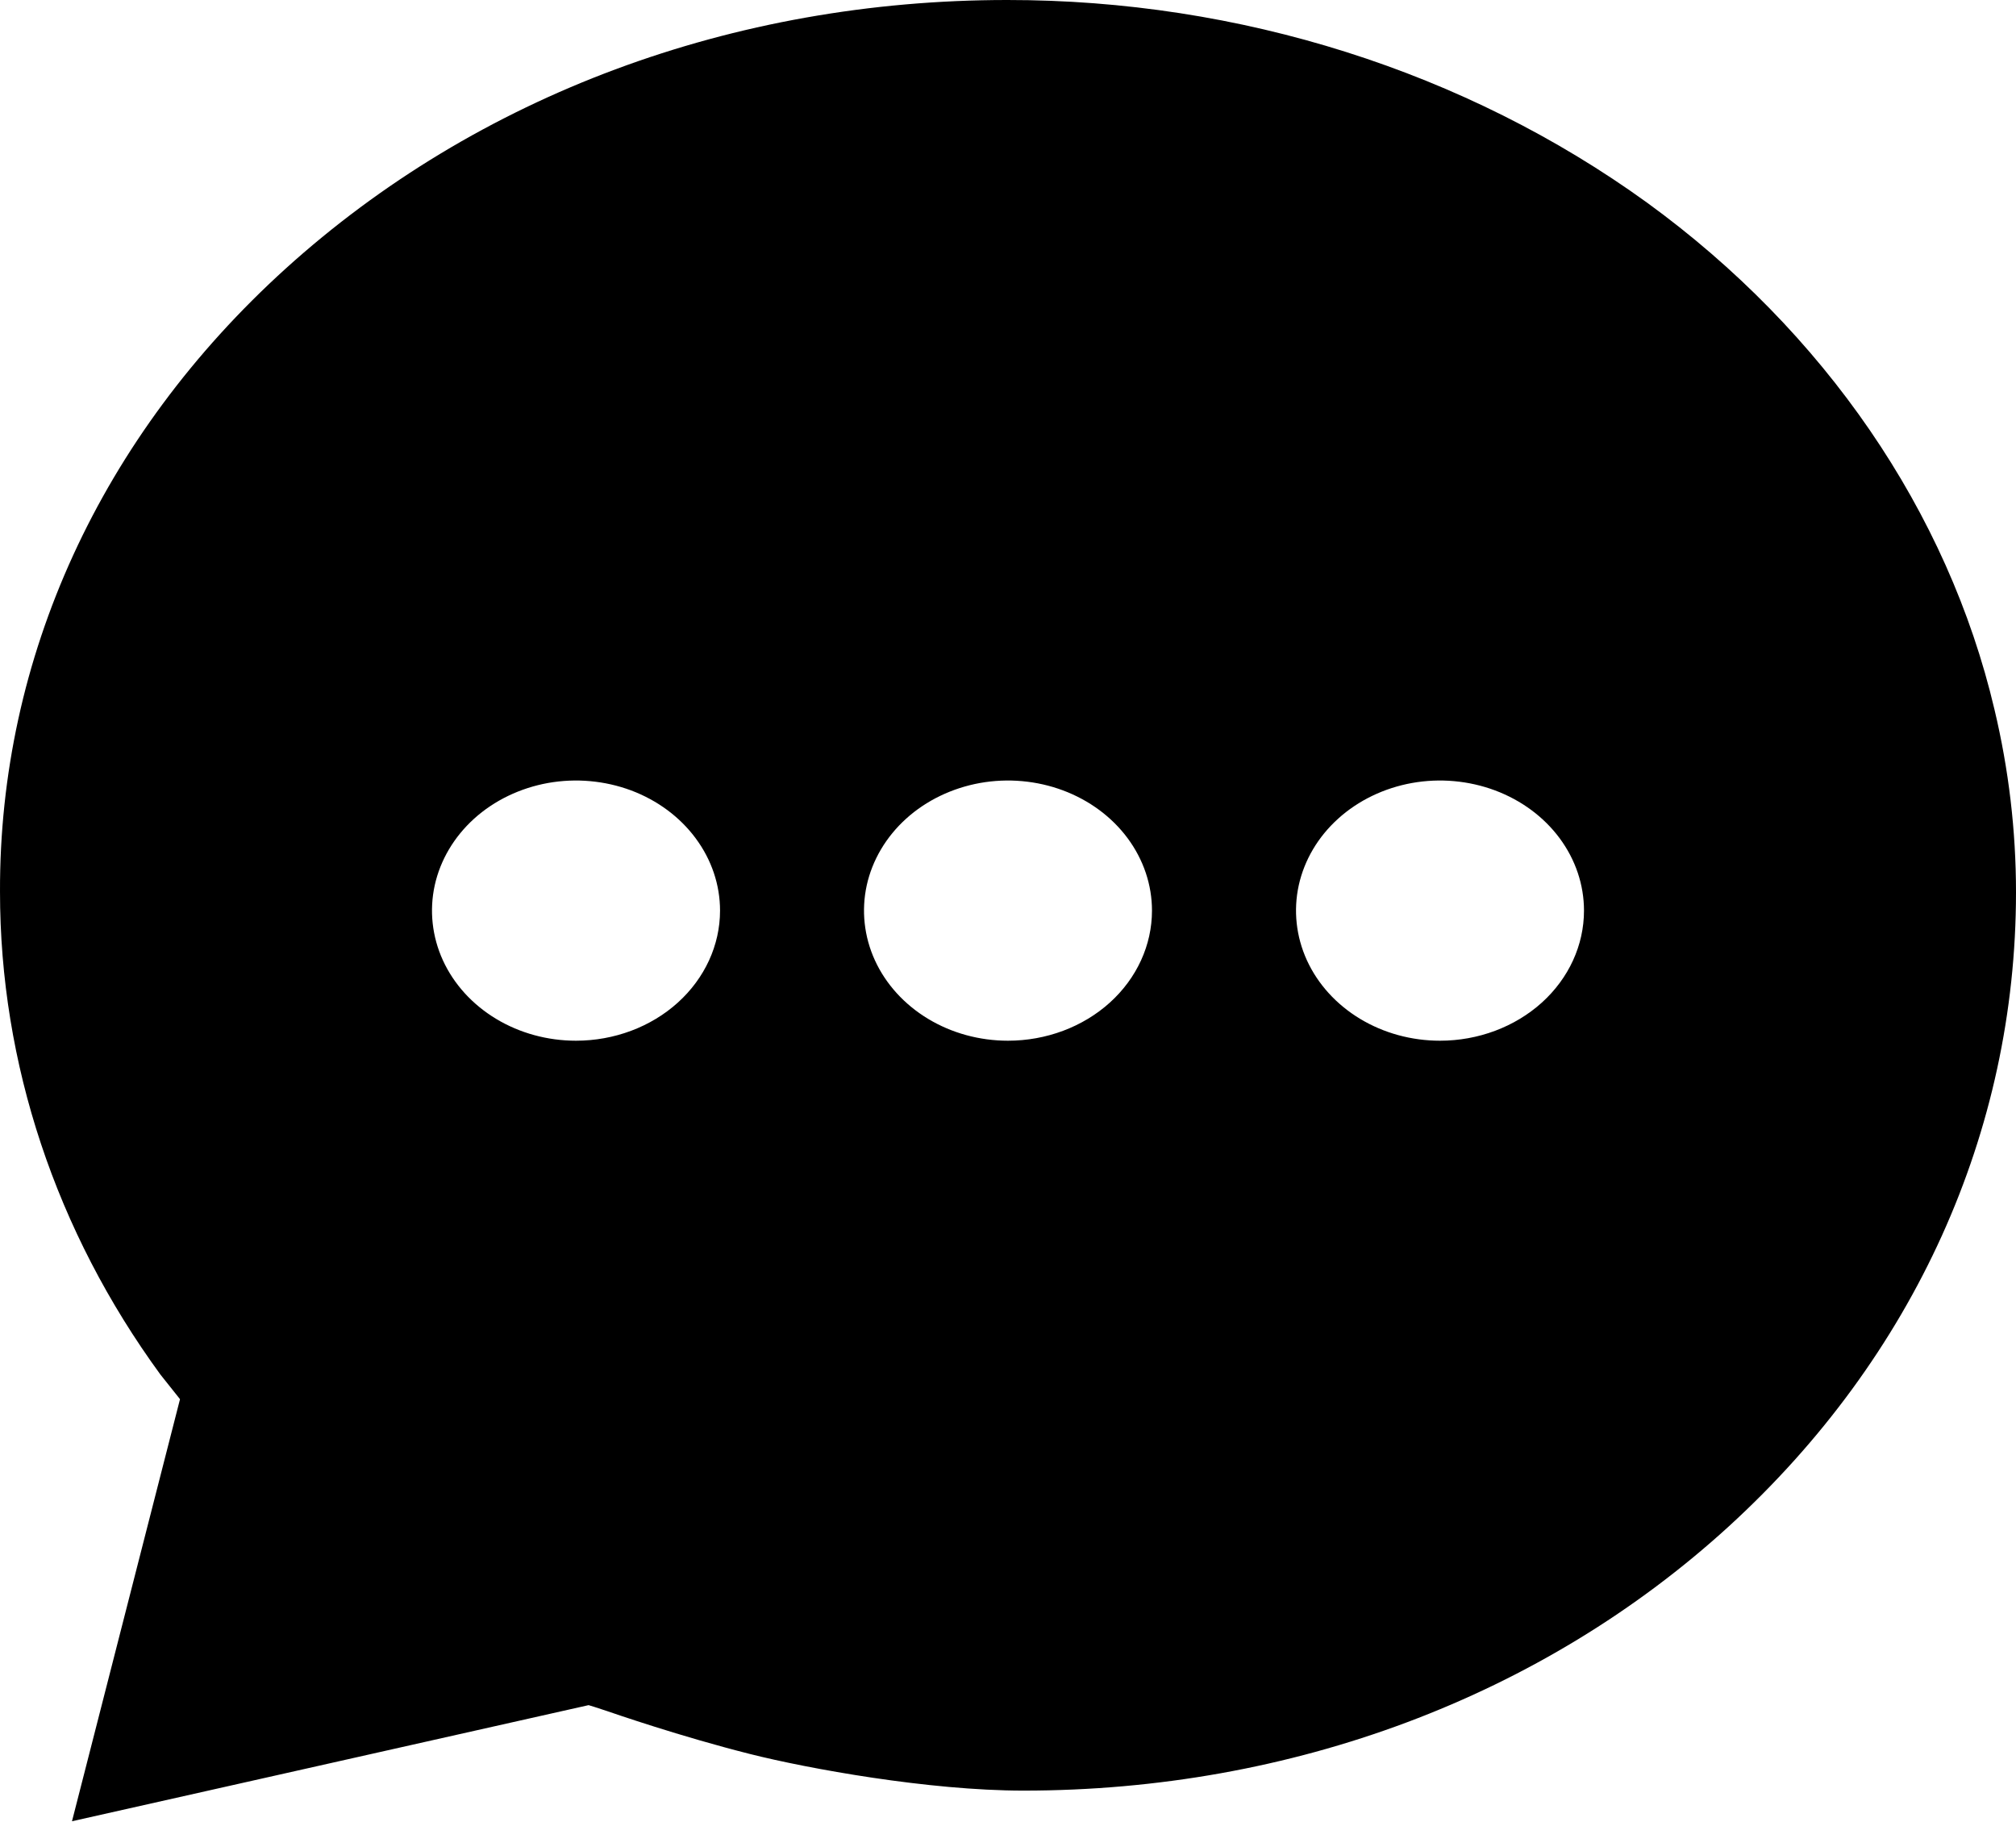
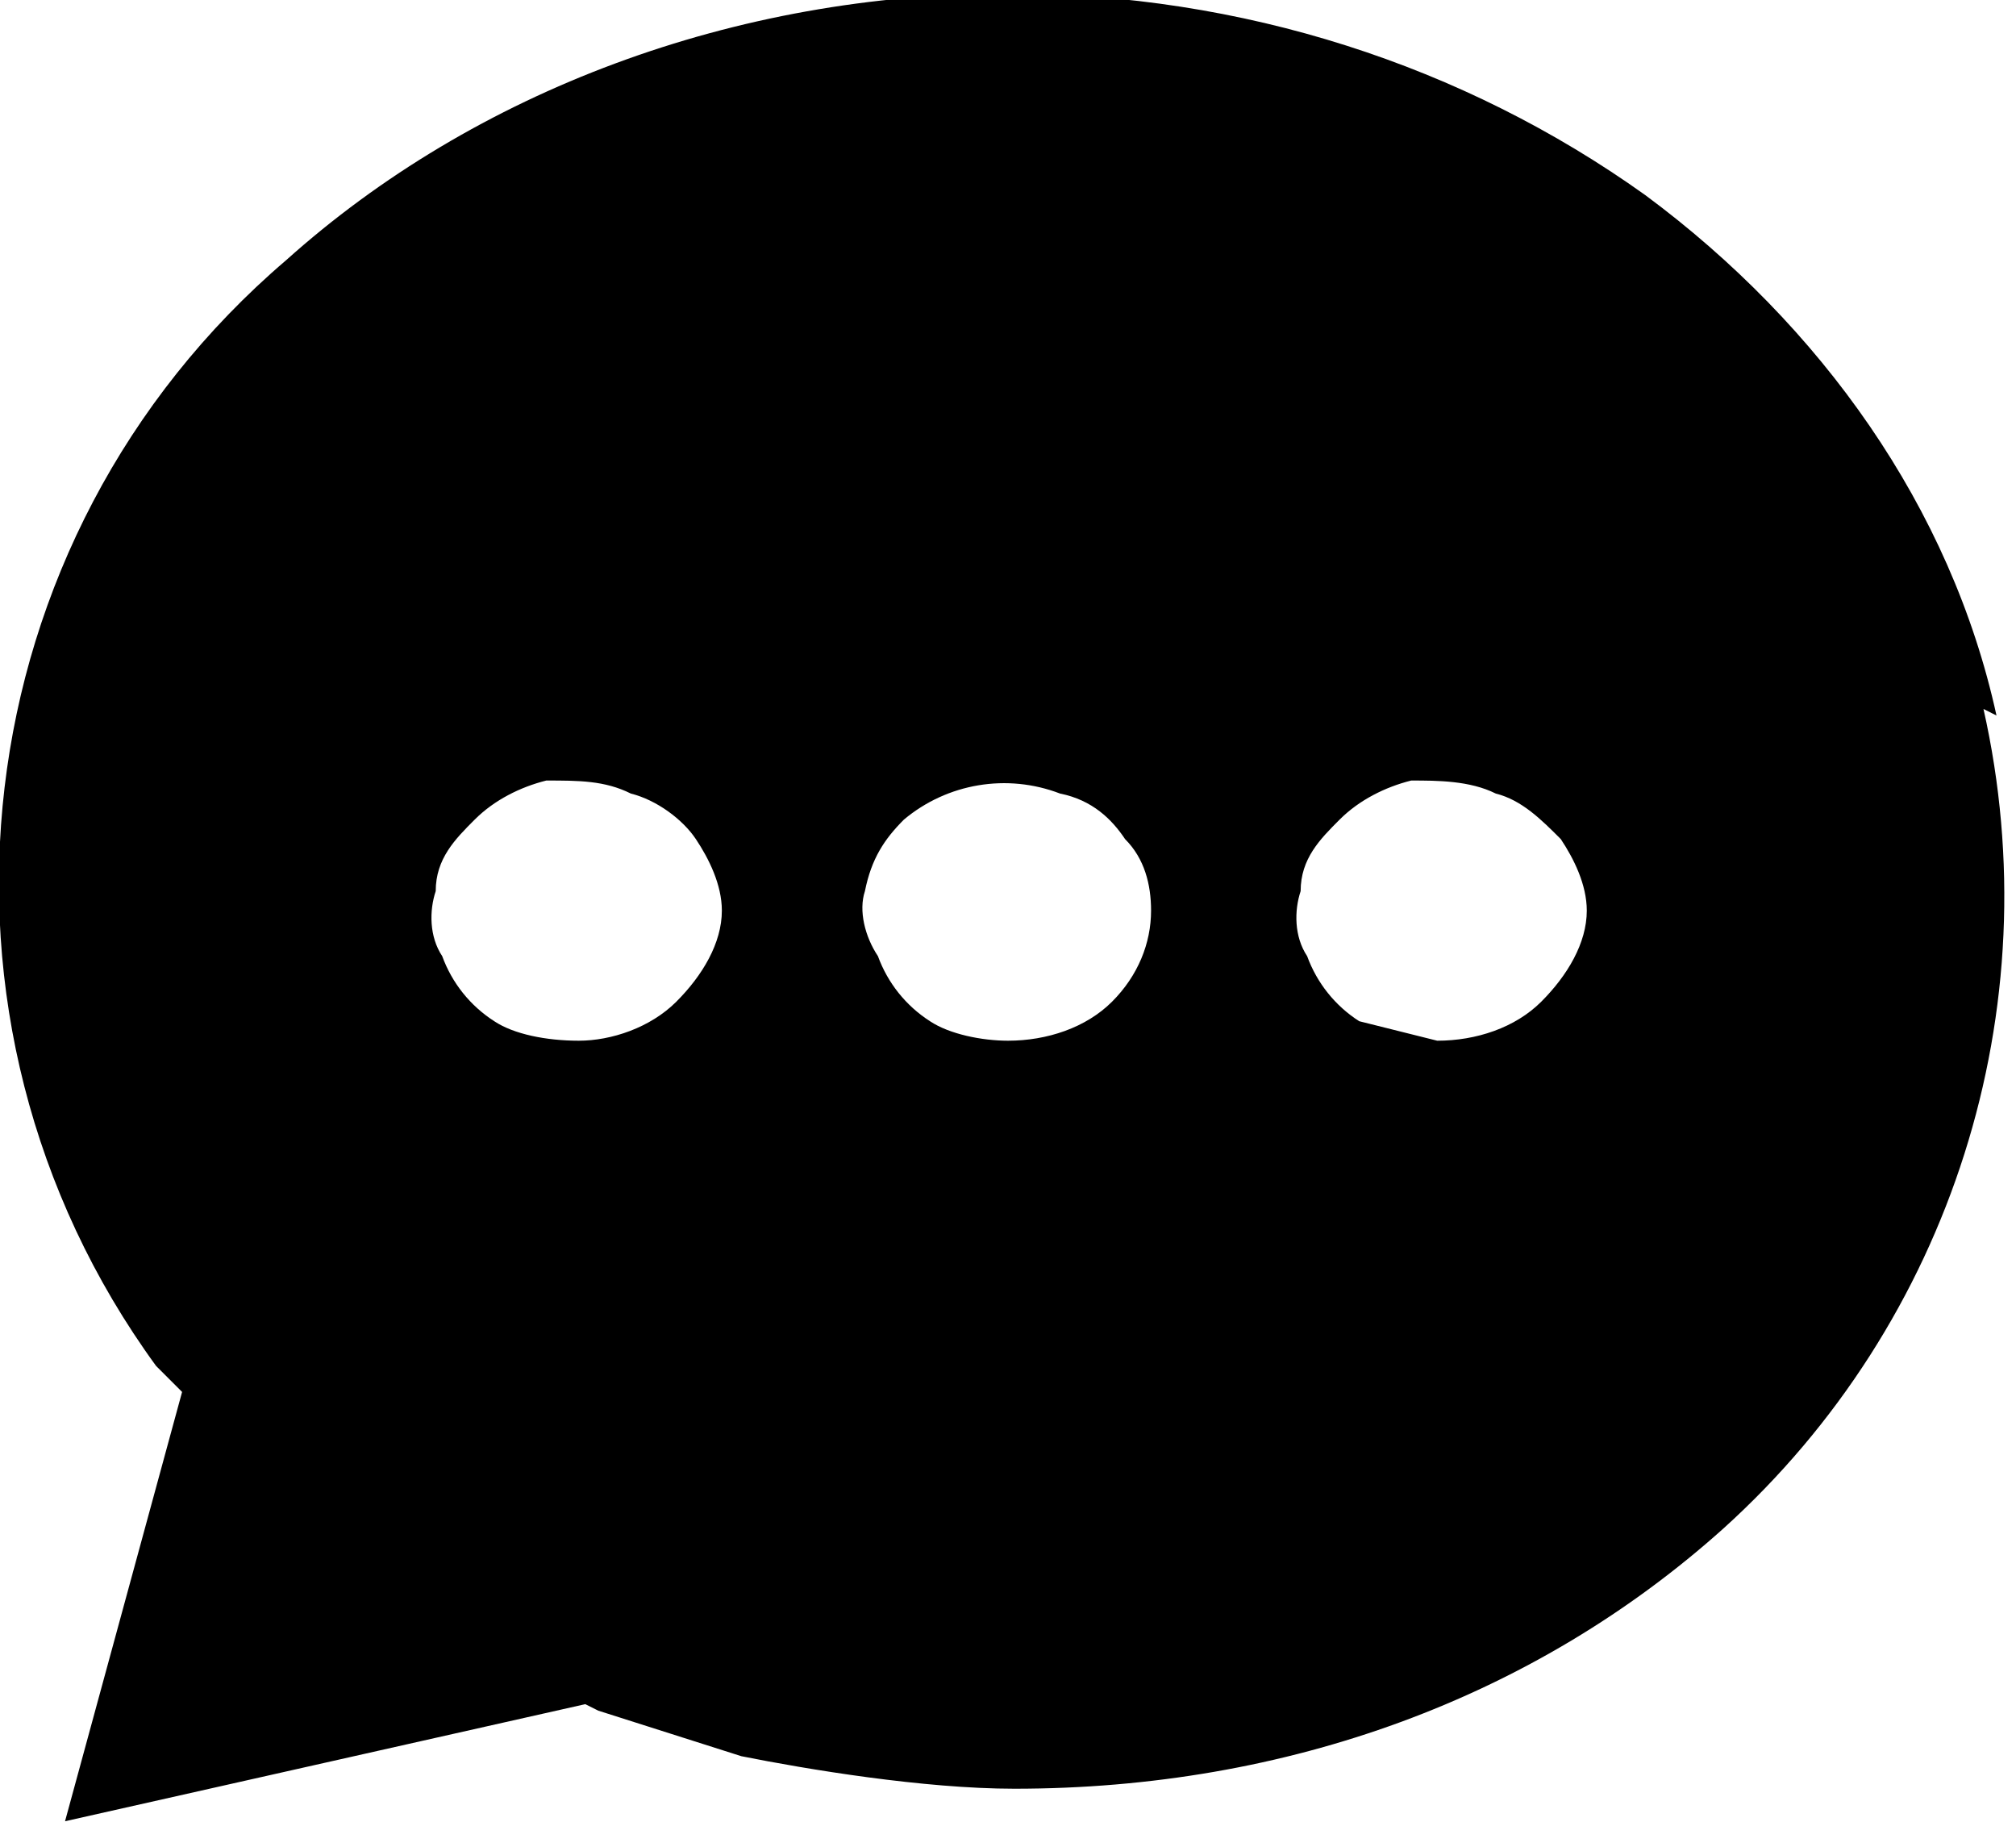
- <svg xmlns="http://www.w3.org/2000/svg" width="31" height="28" viewBox="0 0 31 28" fill="none">
-   <path id="Vector" d="M30.669 10.908C29.954 7.867 28.056 5.099 25.326 3.115C22.534 1.097 19.064 -0.002 15.488 1.7361e-06C11.272 1.7361e-06 7.335 1.467 4.391 4.131C1.547 6.708 -0.012 10.111 7.40587e-05 13.711C0 16.35 0.858 18.93 2.467 21.133L2.768 21.511L1.107 28L9.051 26.215C9.051 26.215 9.21 26.263 9.328 26.304C9.445 26.344 10.458 26.695 11.532 26.966C12.424 27.191 14.281 27.529 15.737 27.529C19.864 27.529 23.718 26.085 26.589 23.462C29.433 20.861 31 17.401 31 13.718C31 12.773 30.889 11.831 30.669 10.908ZM8.857 16C8.419 16 7.991 15.883 7.627 15.663C7.263 15.443 6.979 15.131 6.811 14.765C6.644 14.4 6.6 13.998 6.685 13.61C6.771 13.222 6.982 12.866 7.291 12.586C7.601 12.306 7.996 12.116 8.425 12.038C8.855 11.961 9.3 12.001 9.705 12.152C10.109 12.304 10.455 12.56 10.698 12.889C10.942 13.218 11.072 13.604 11.072 14C11.072 14.53 10.838 15.039 10.423 15.414C10.008 15.789 9.444 16 8.857 16ZM15.5 16C15.062 16 14.634 15.883 14.27 15.663C13.906 15.443 13.622 15.131 13.454 14.765C13.287 14.4 13.243 13.998 13.328 13.61C13.414 13.222 13.625 12.866 13.934 12.586C14.244 12.306 14.639 12.116 15.068 12.038C15.498 11.961 15.943 12.001 16.347 12.152C16.752 12.304 17.098 12.56 17.341 12.889C17.584 13.218 17.714 13.604 17.714 14C17.714 14.53 17.481 15.039 17.066 15.414C16.651 15.789 16.087 16 15.5 16ZM22.143 16C21.705 16 21.277 15.883 20.913 15.663C20.549 15.443 20.265 15.131 20.097 14.765C19.93 14.4 19.886 13.998 19.971 13.61C20.057 13.222 20.267 12.866 20.577 12.586C20.887 12.306 21.281 12.116 21.711 12.038C22.14 11.961 22.586 12.001 22.99 12.152C23.395 12.304 23.741 12.56 23.984 12.889C24.227 13.218 24.357 13.604 24.357 14C24.357 14.53 24.124 15.039 23.709 15.414C23.293 15.789 22.73 16 22.143 16Z" fill="black" />
+ <svg xmlns="http://www.w3.org/2000/svg" fill="none" viewBox="0 0 31 28">
+   <path fill="#000" d="M30.7 11C30 7.8 28 5 25.3 3c-2.8-2-6.2-3.1-9.8-3.1C11.3-.1 7.3 1.4 4.4 4a12.6 12.6 0 0 0-2 17l.4.4L1 28l8-1.8.2.1 2.2.7c1 .2 2.8.5 4.2.5 4.2 0 8-1.4 10.9-4a13.1 13.1 0 0 0 4-12.6ZM8.9 16c-.5 0-1-.1-1.3-.3a2 2 0 0 1-.8-1c-.2-.3-.2-.7-.1-1 0-.5.3-.8.6-1.1.3-.3.7-.5 1.1-.6.5 0 .9 0 1.3.2.4.1.8.4 1 .7.2.3.4.7.4 1.1 0 .5-.3 1-.7 1.4-.4.4-1 .6-1.5.6Zm6.6 0c-.4 0-.9-.1-1.2-.3a2 2 0 0 1-.8-1c-.2-.3-.3-.7-.2-1 .1-.5.3-.8.6-1.1a2.4 2.4 0 0 1 2.4-.4c.5.1.8.4 1 .7.3.3.4.7.4 1.1 0 .5-.2 1-.6 1.4-.4.4-1 .6-1.6.6Zm6.6 0-1.2-.3a2 2 0 0 1-.8-1c-.2-.3-.2-.7-.1-1 0-.5.3-.8.6-1.1.3-.3.7-.5 1.1-.6.4 0 .9 0 1.3.2.4.1.7.4 1 .7.2.3.4.7.4 1.1 0 .5-.3 1-.7 1.4-.4.4-1 .6-1.6.6Z" />
</svg>
